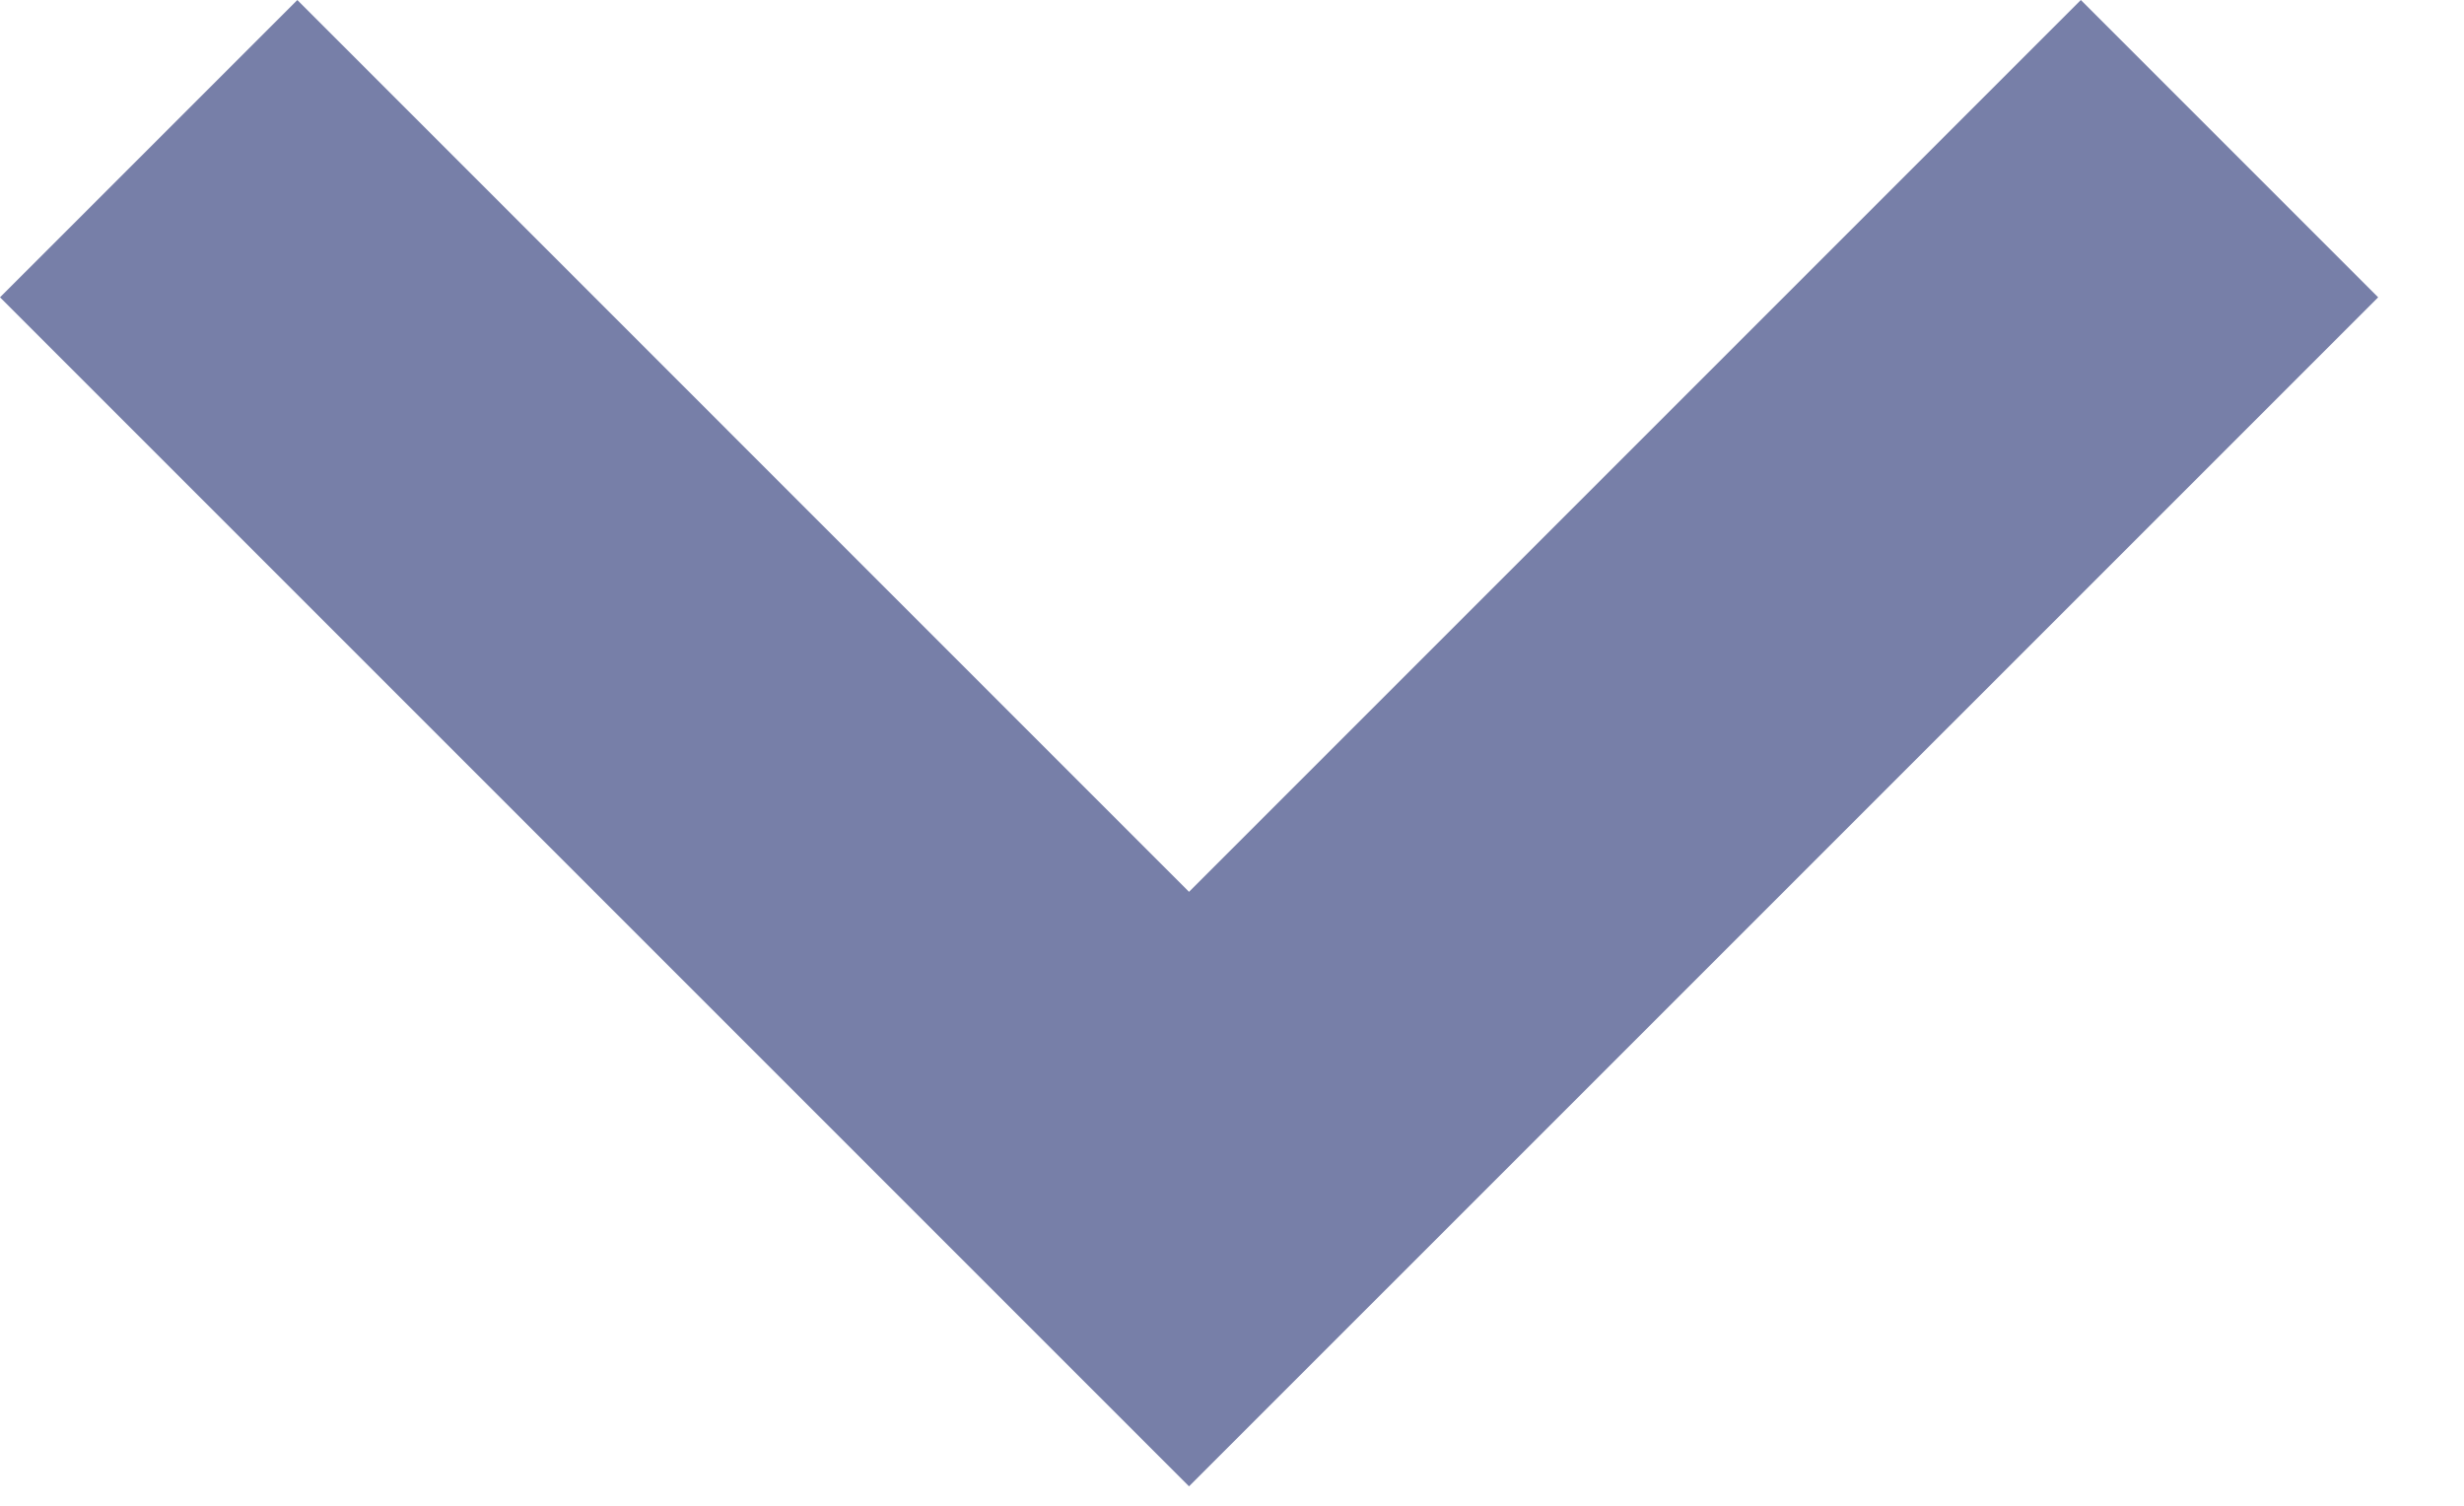
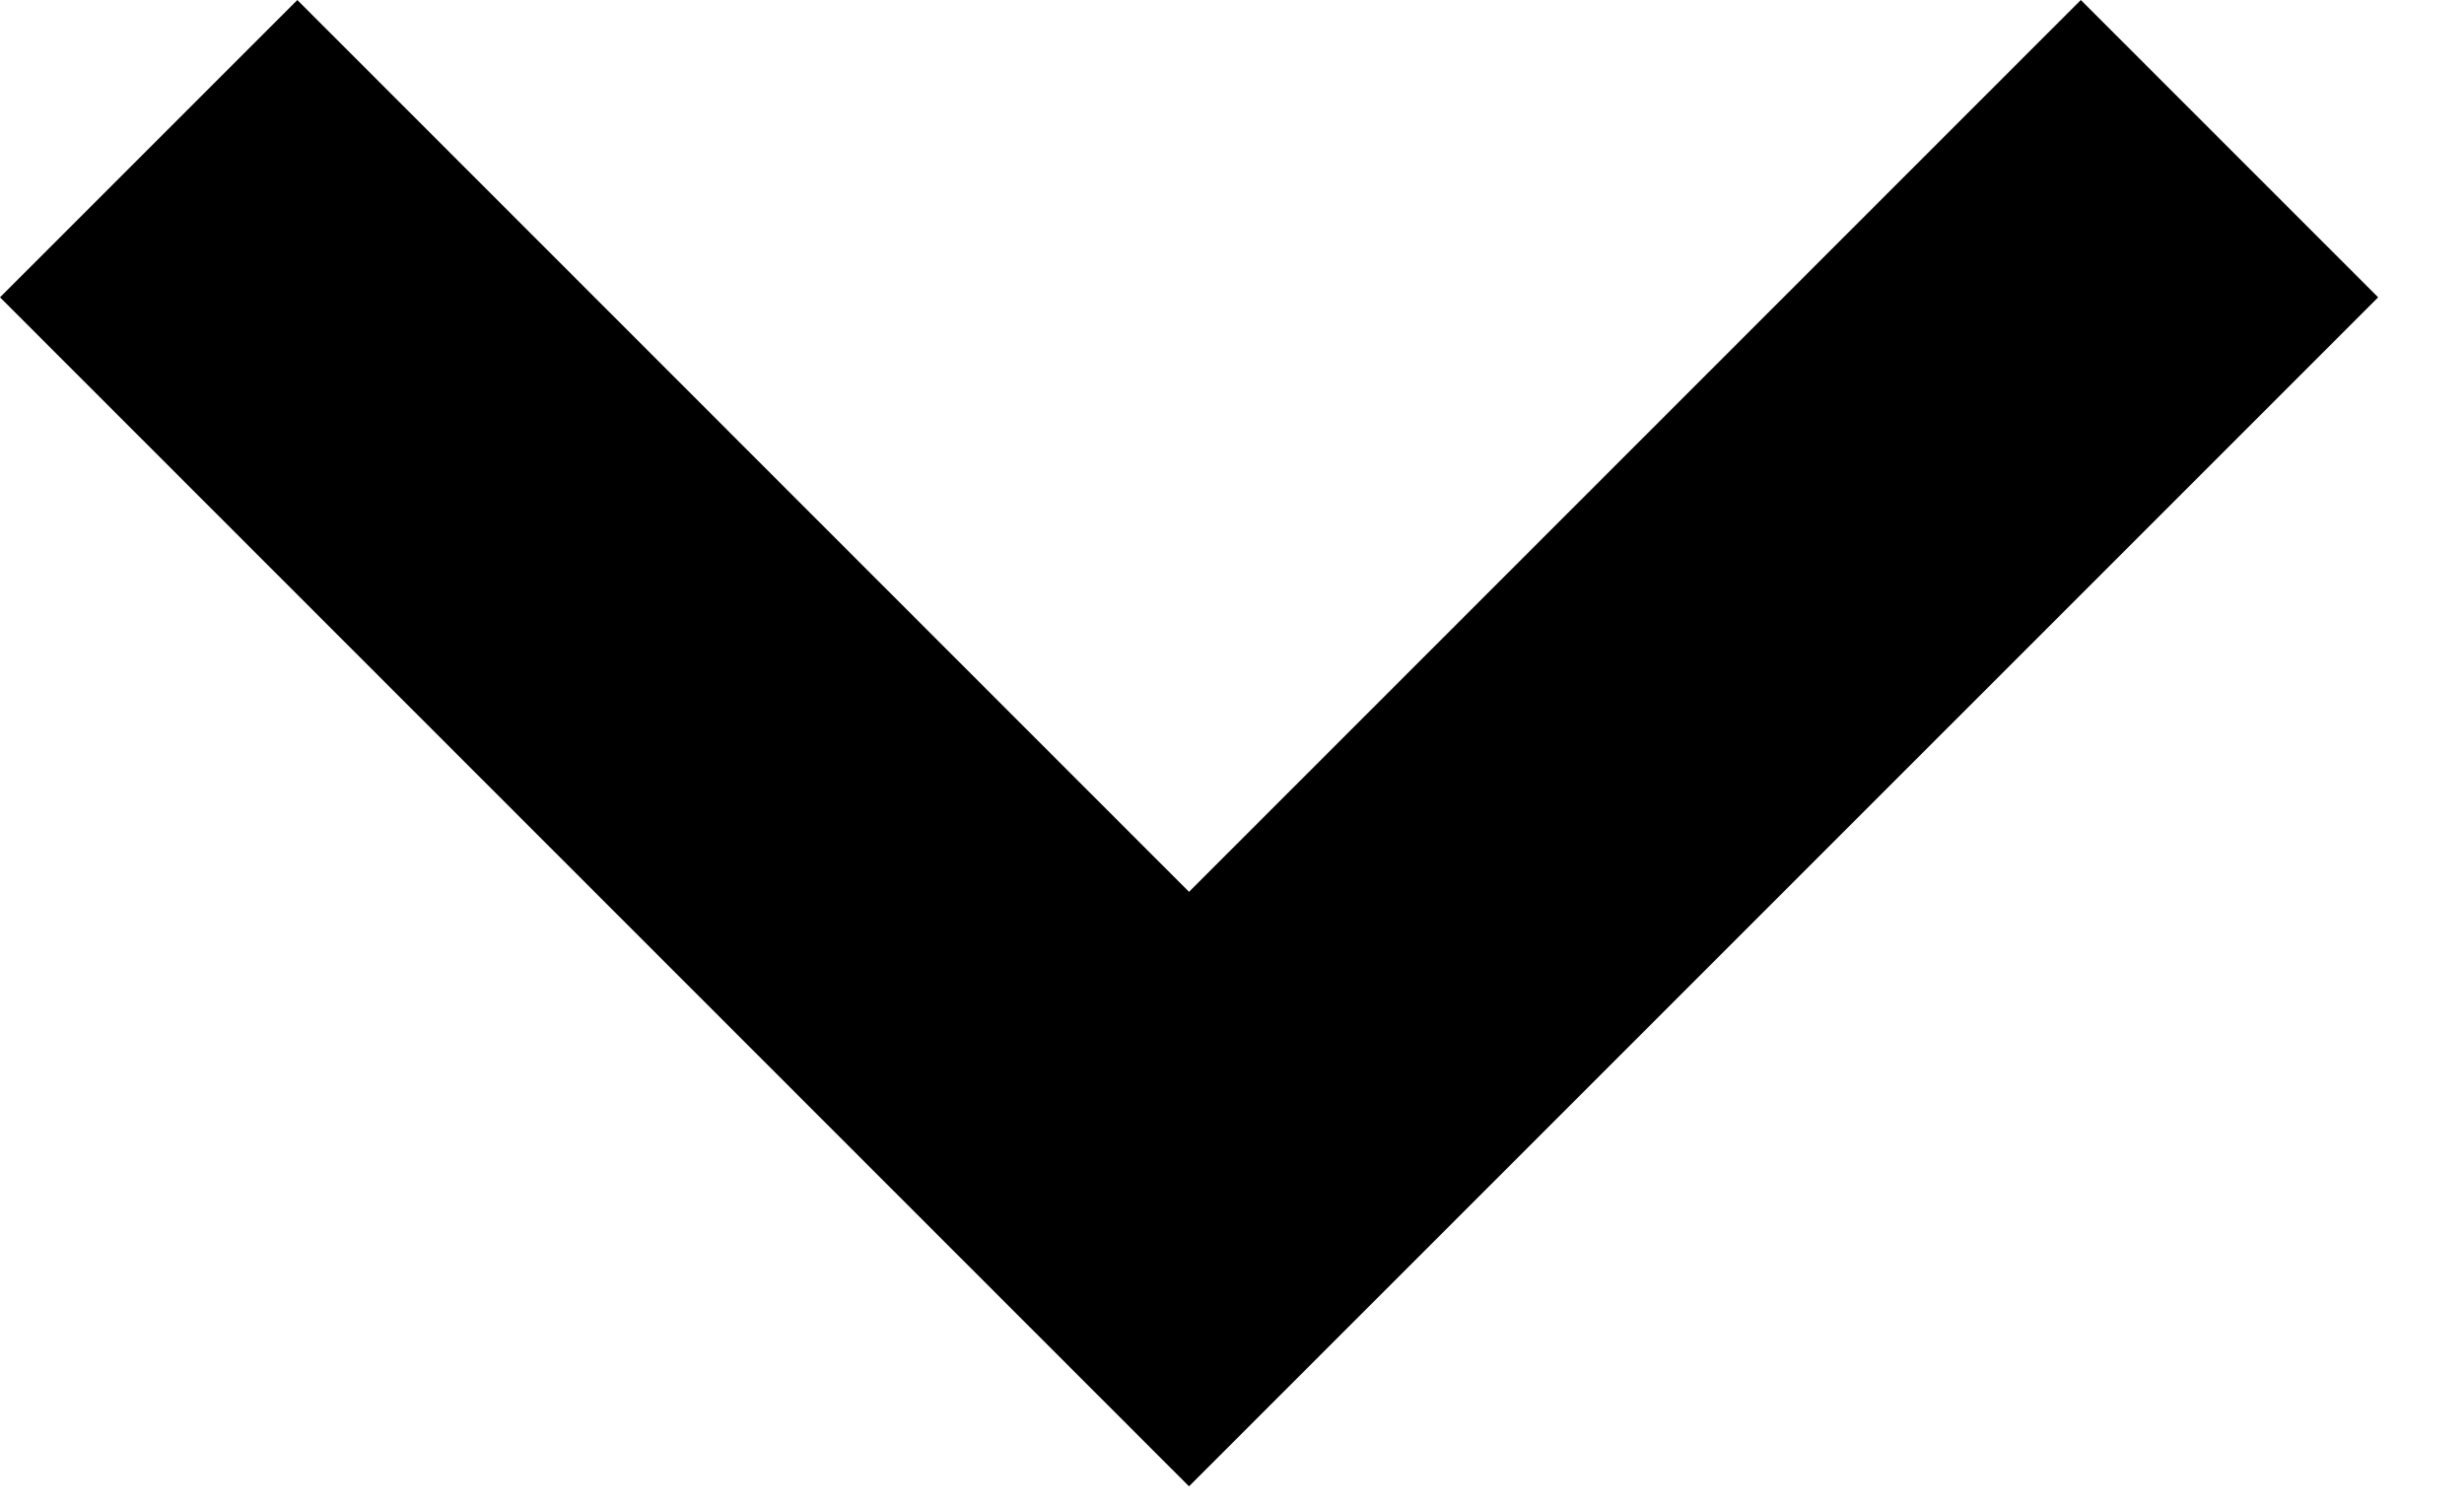
<svg xmlns="http://www.w3.org/2000/svg" width="18" height="11" viewBox="0 0 18 11" fill="none">
-   <path fill-rule="evenodd" clip-rule="evenodd" d="M2.172 4.673e-05L0 2.172L8.686 10.858L17.373 2.172L15.201 0L8.686 6.515L2.172 4.673e-05Z" fill="#777FA8" />
+   <path fill-rule="evenodd" clip-rule="evenodd" d="M2.172 4.673e-05L0 2.172L8.686 10.858L17.373 2.172L15.201 0L8.686 6.515L2.172 4.673e-05Z" fill="#000000" />
</svg>
